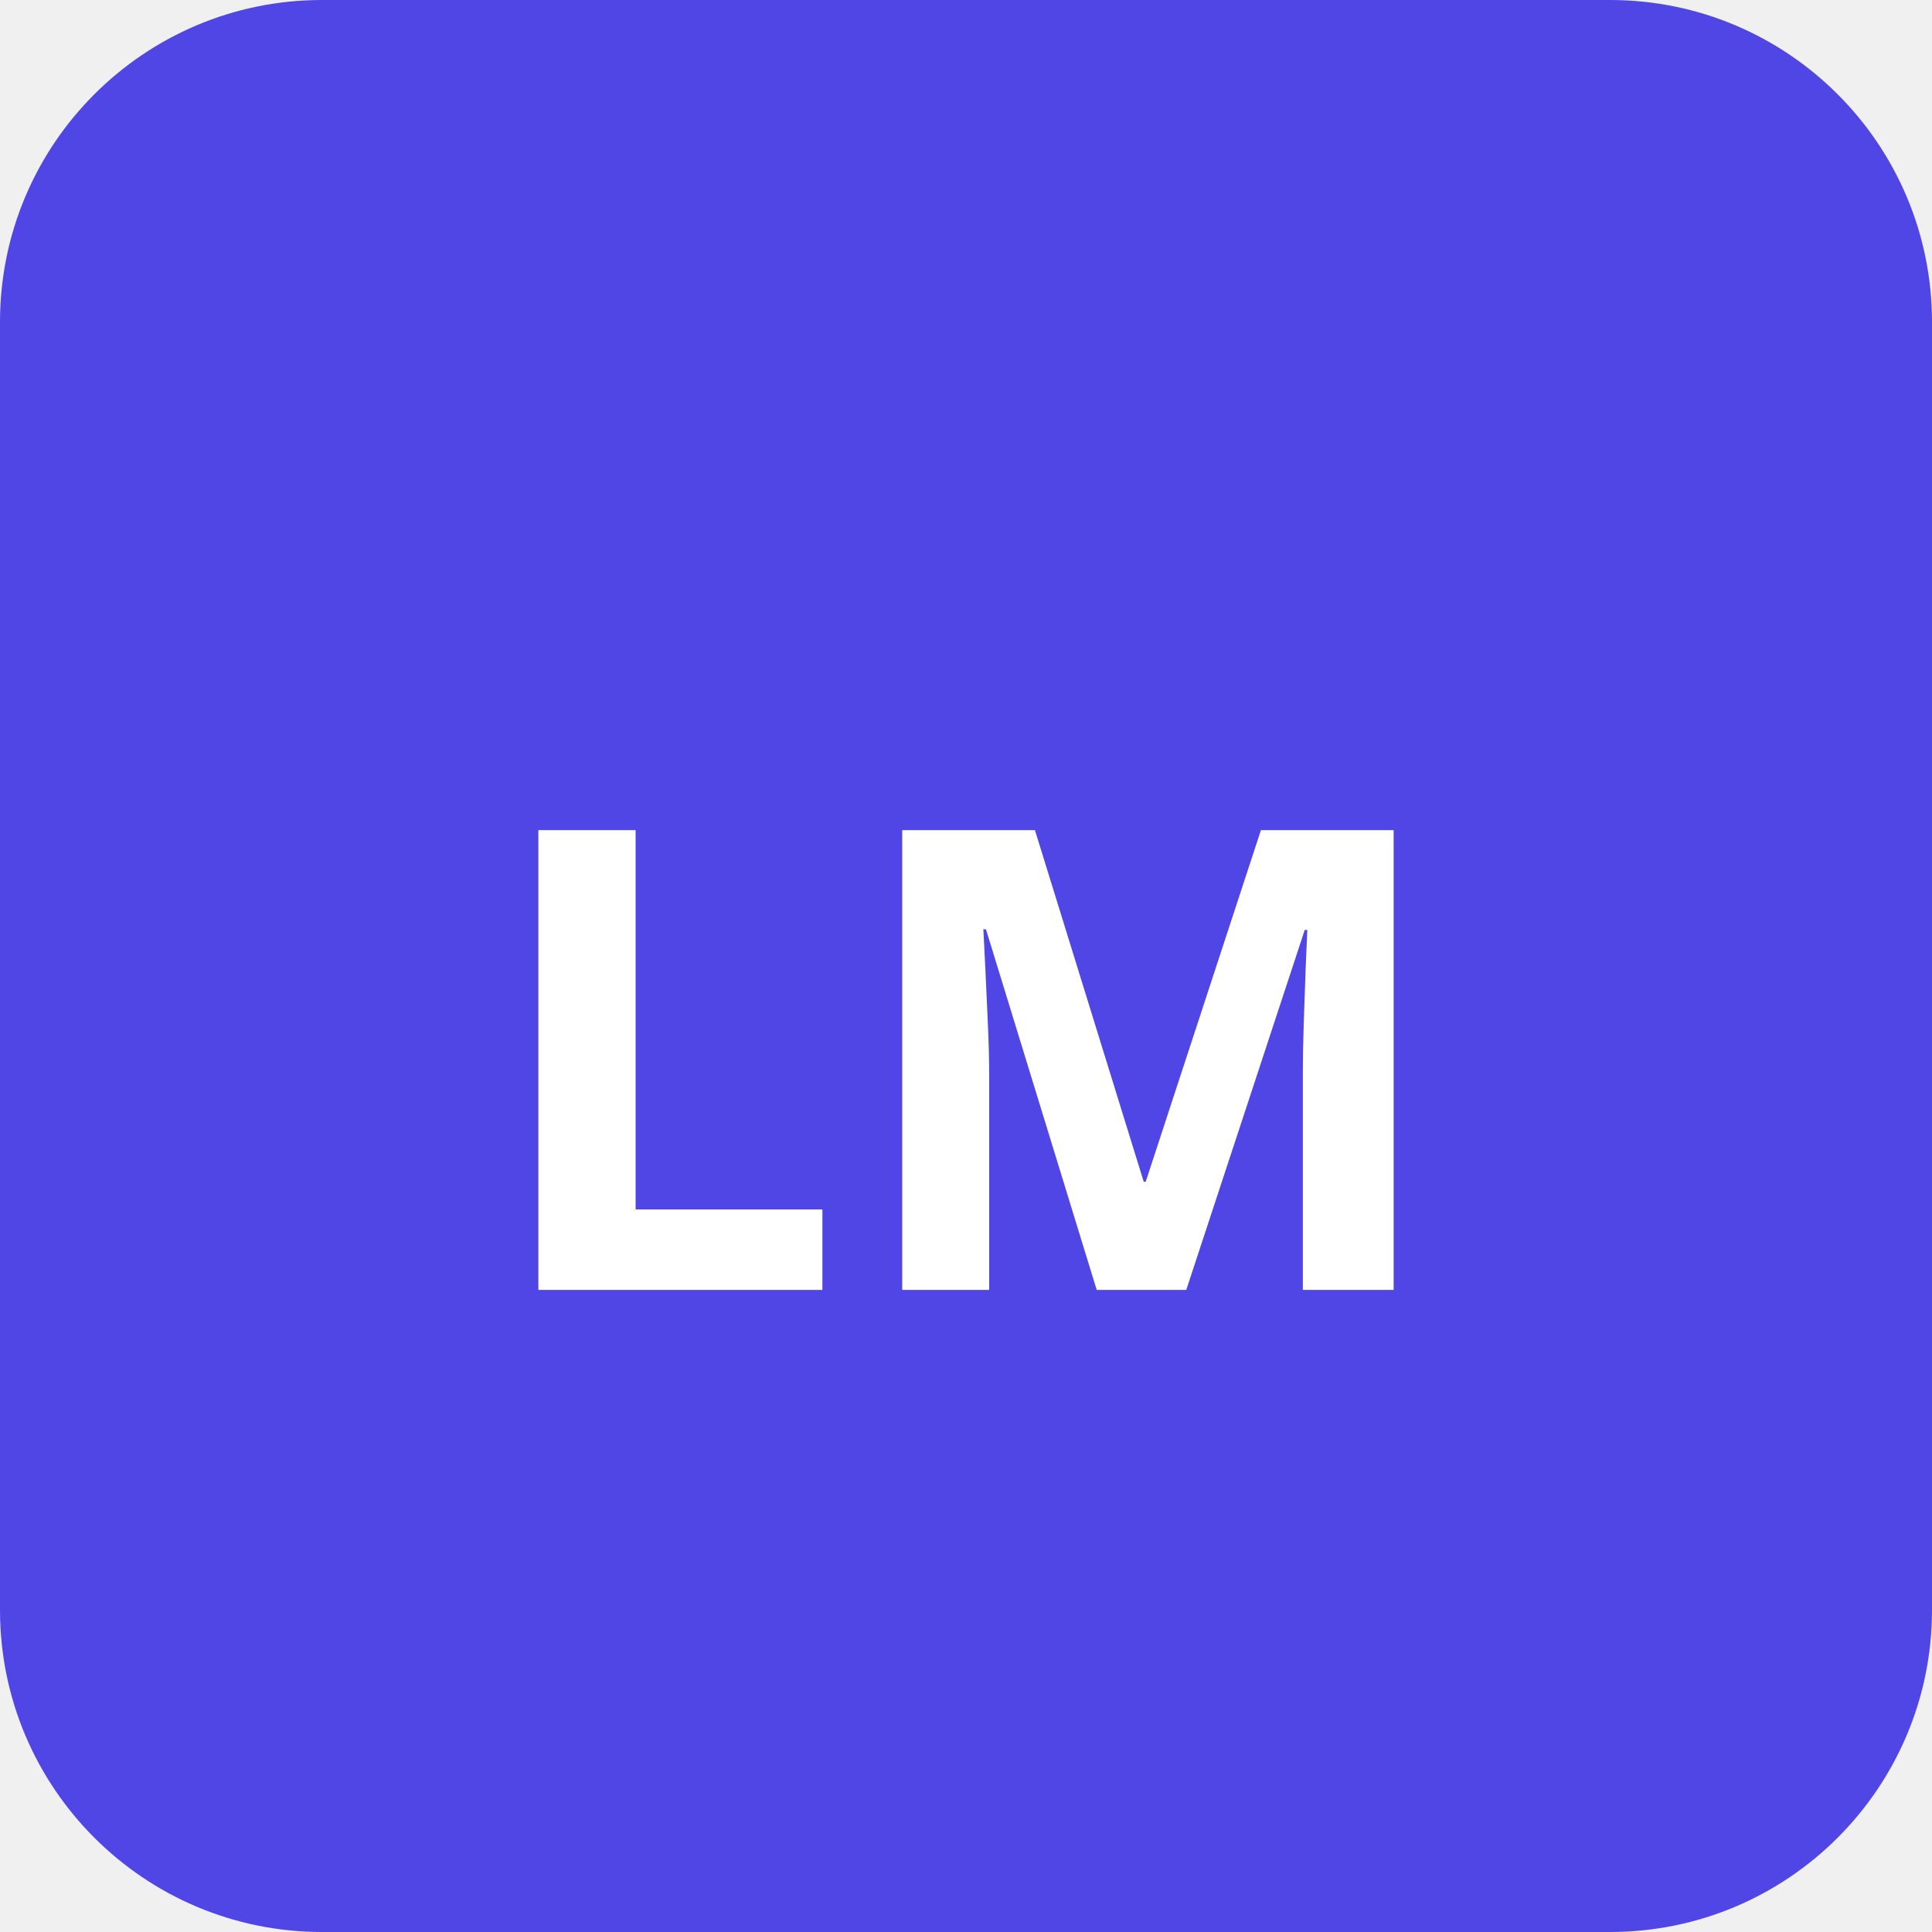
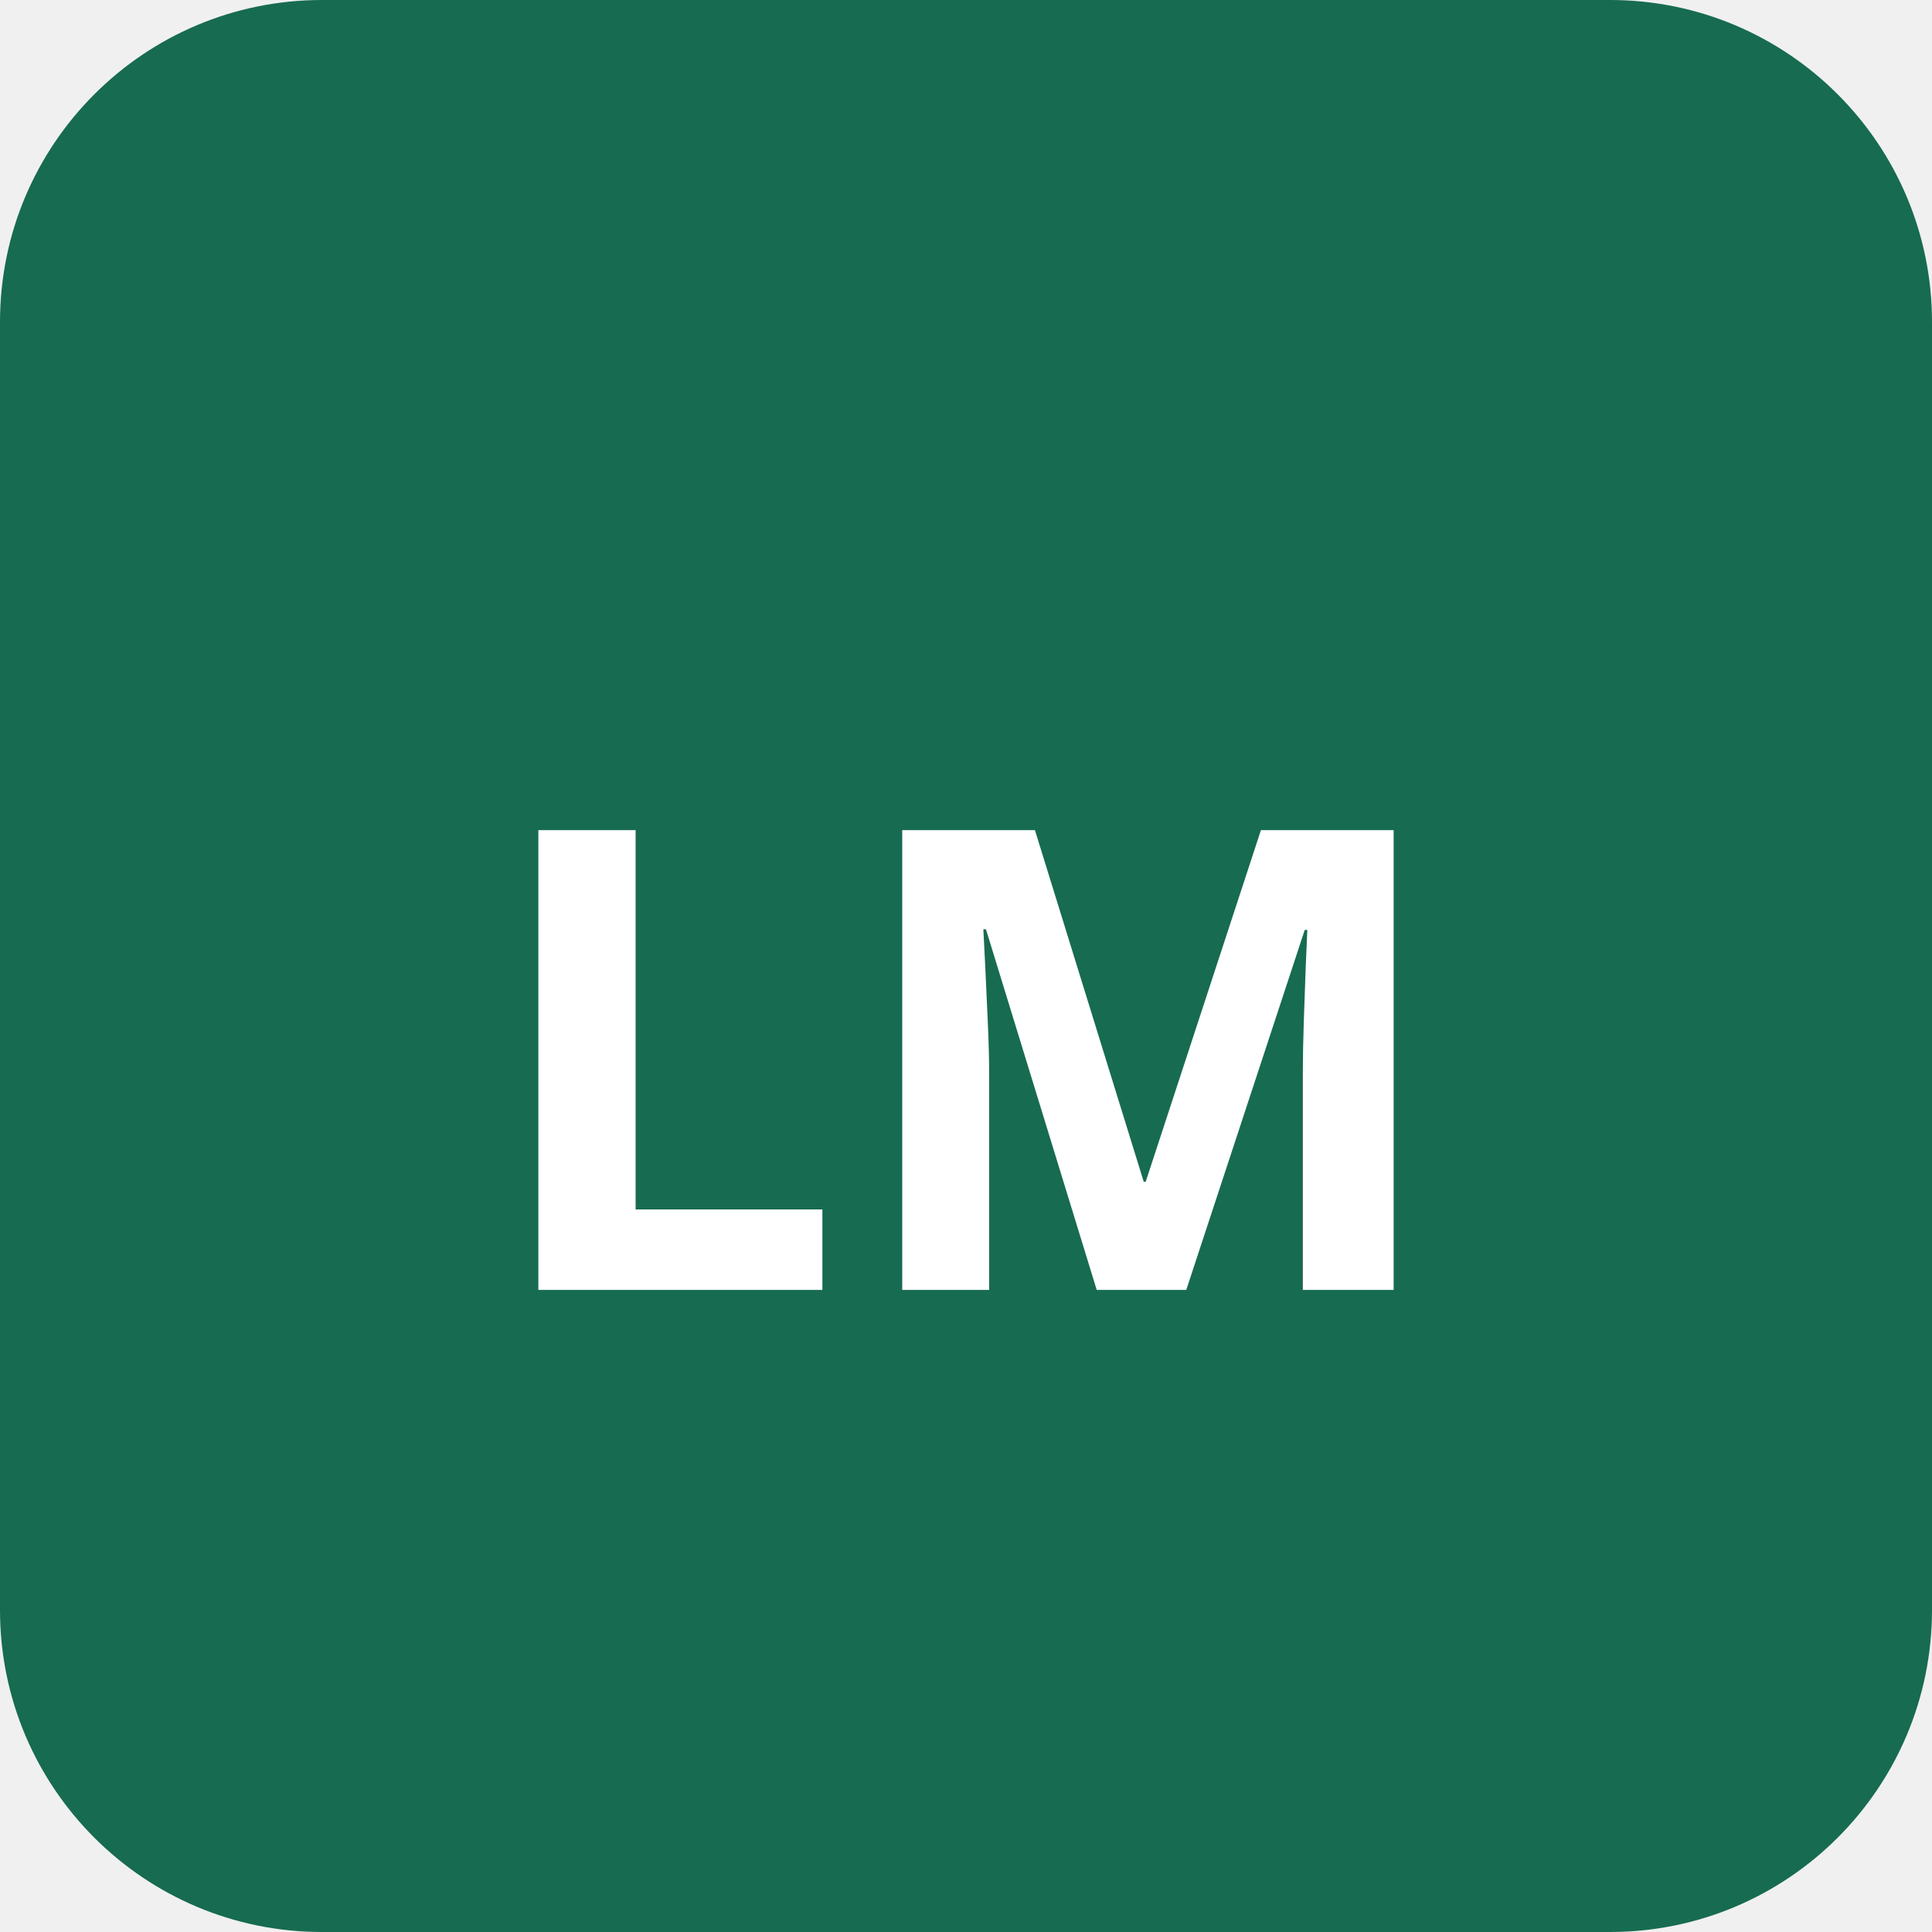
<svg xmlns="http://www.w3.org/2000/svg" viewBox="0 0 384 384">
-   <rect width="384" height="384" rx="64" fill="#4f46e5" />
+   <rect width="384" height="384" rx="64" fill="#176B51" />
  <text x="50%" y="55%" dominant-baseline="middle" text-anchor="middle" fill="white" font-size="128" font-weight="bold" font-family="system-ui">LM</text>
</svg>
